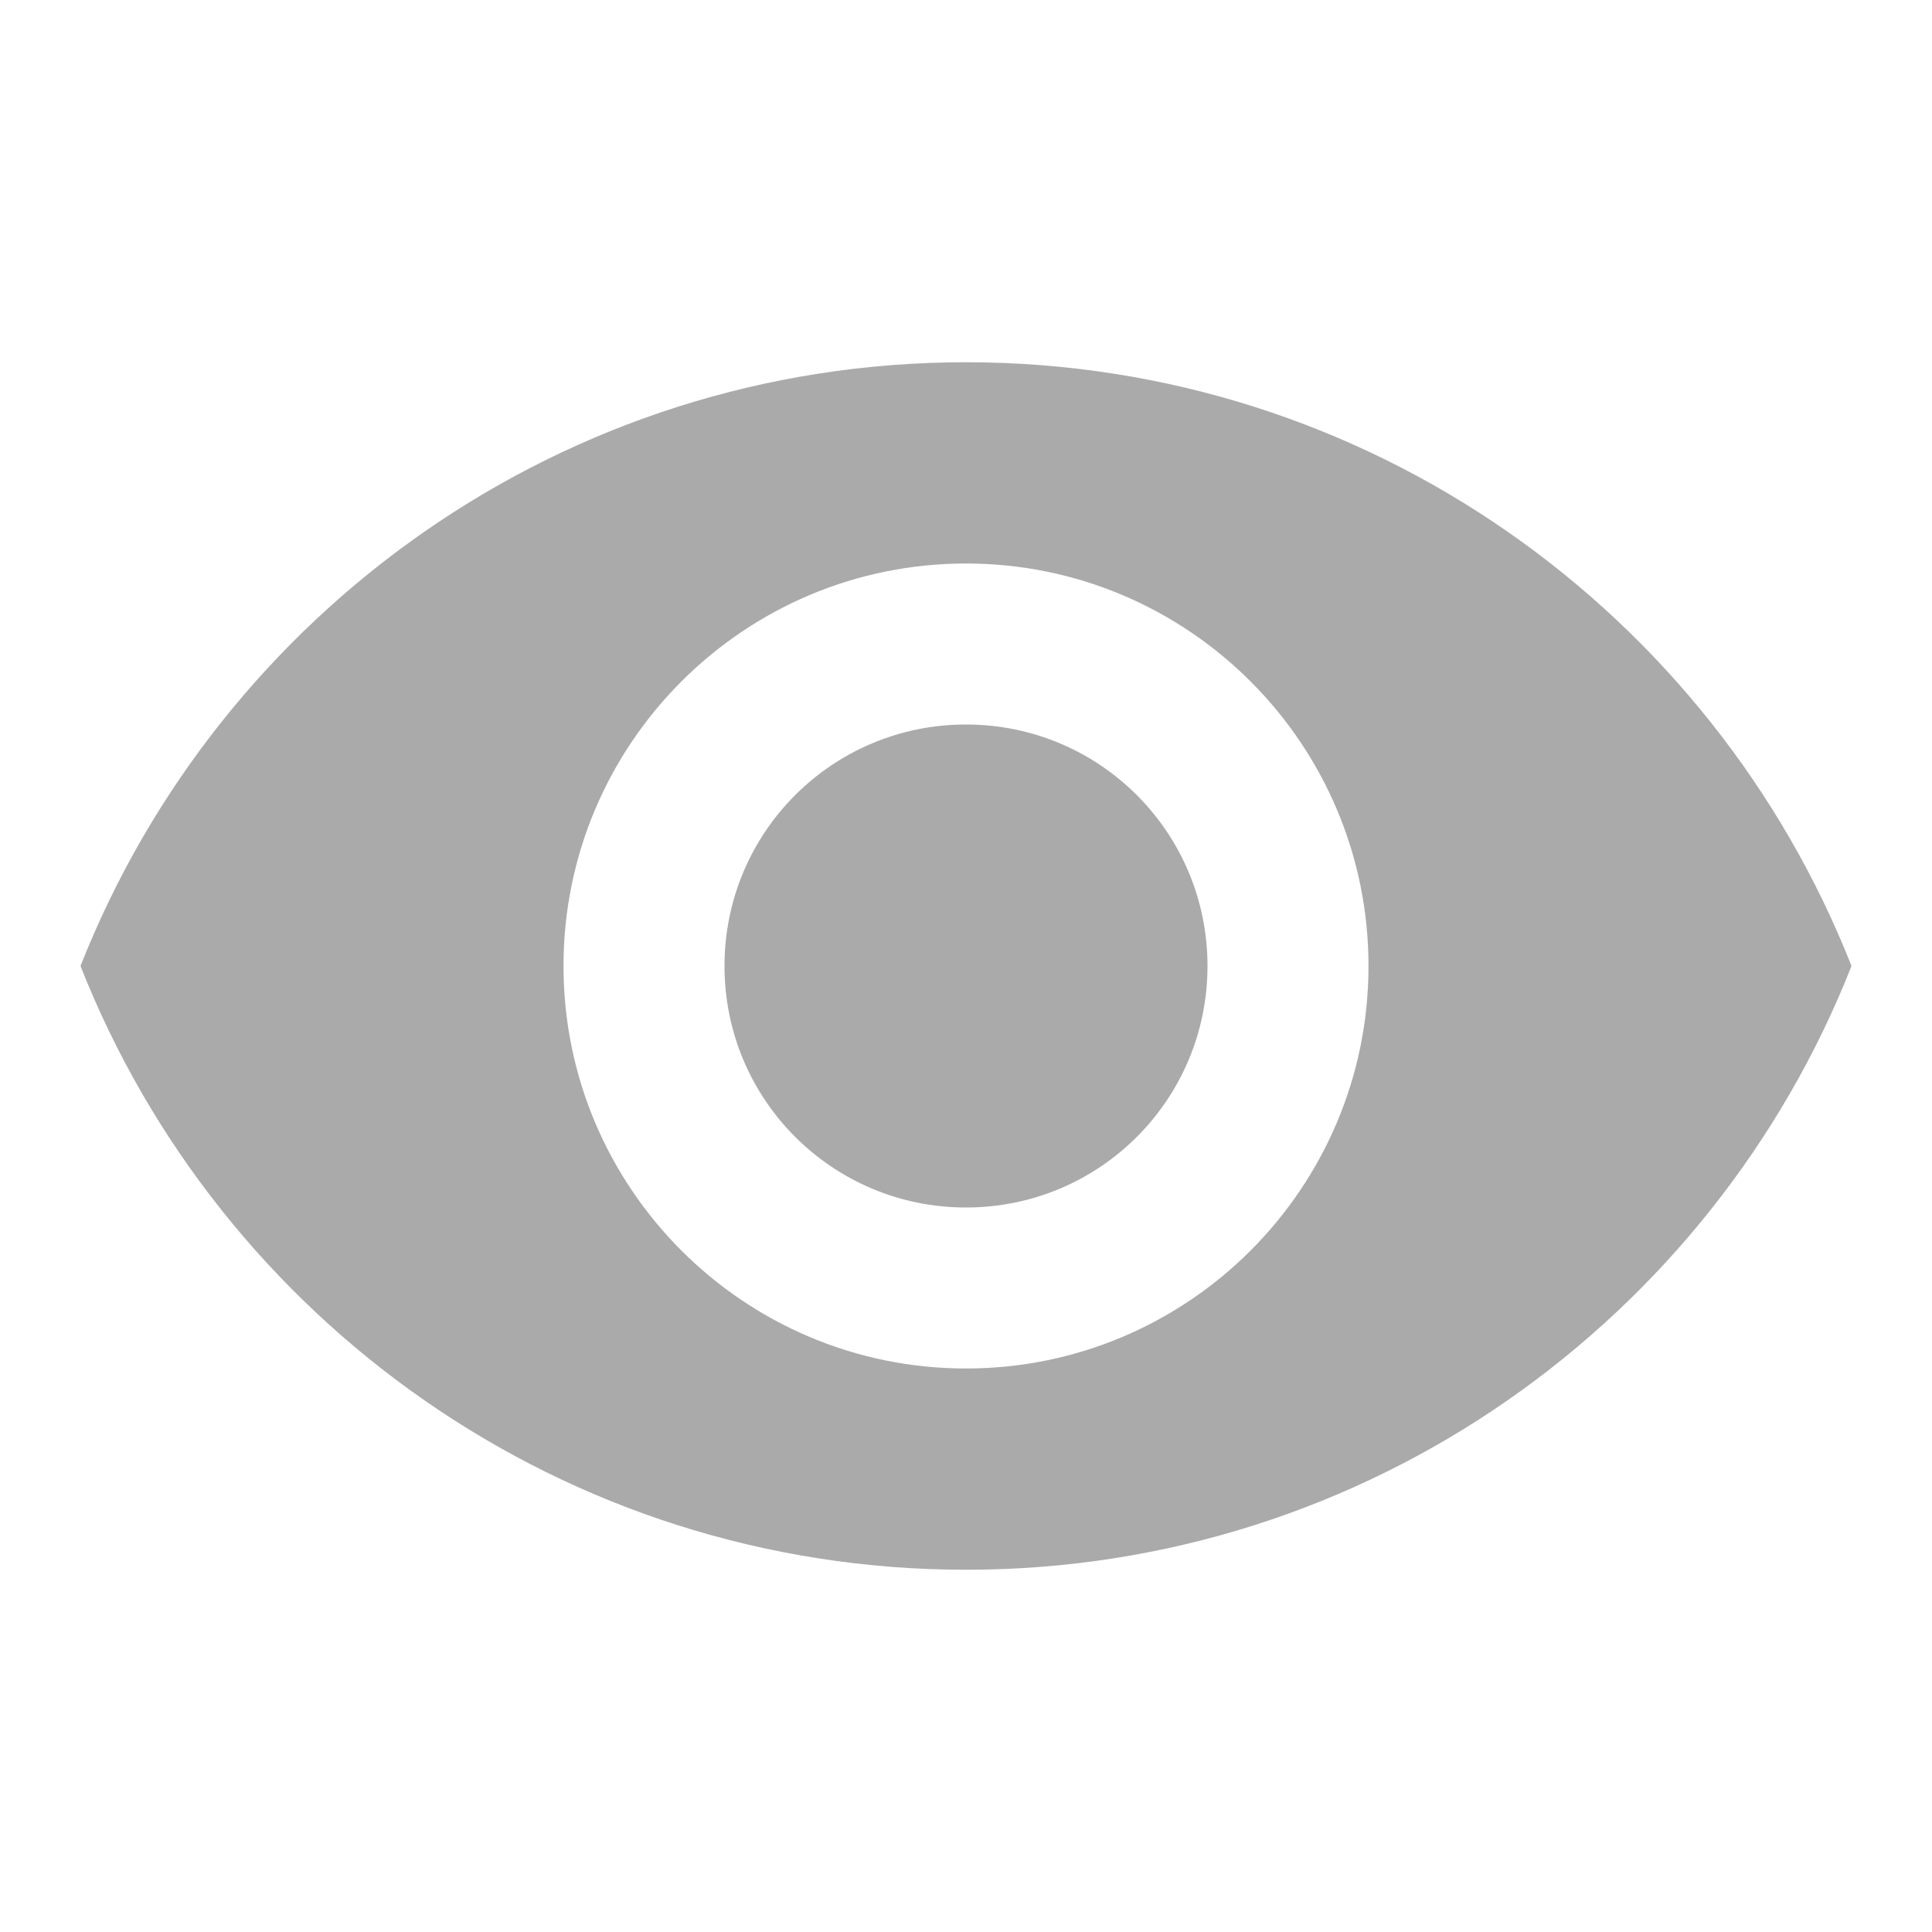
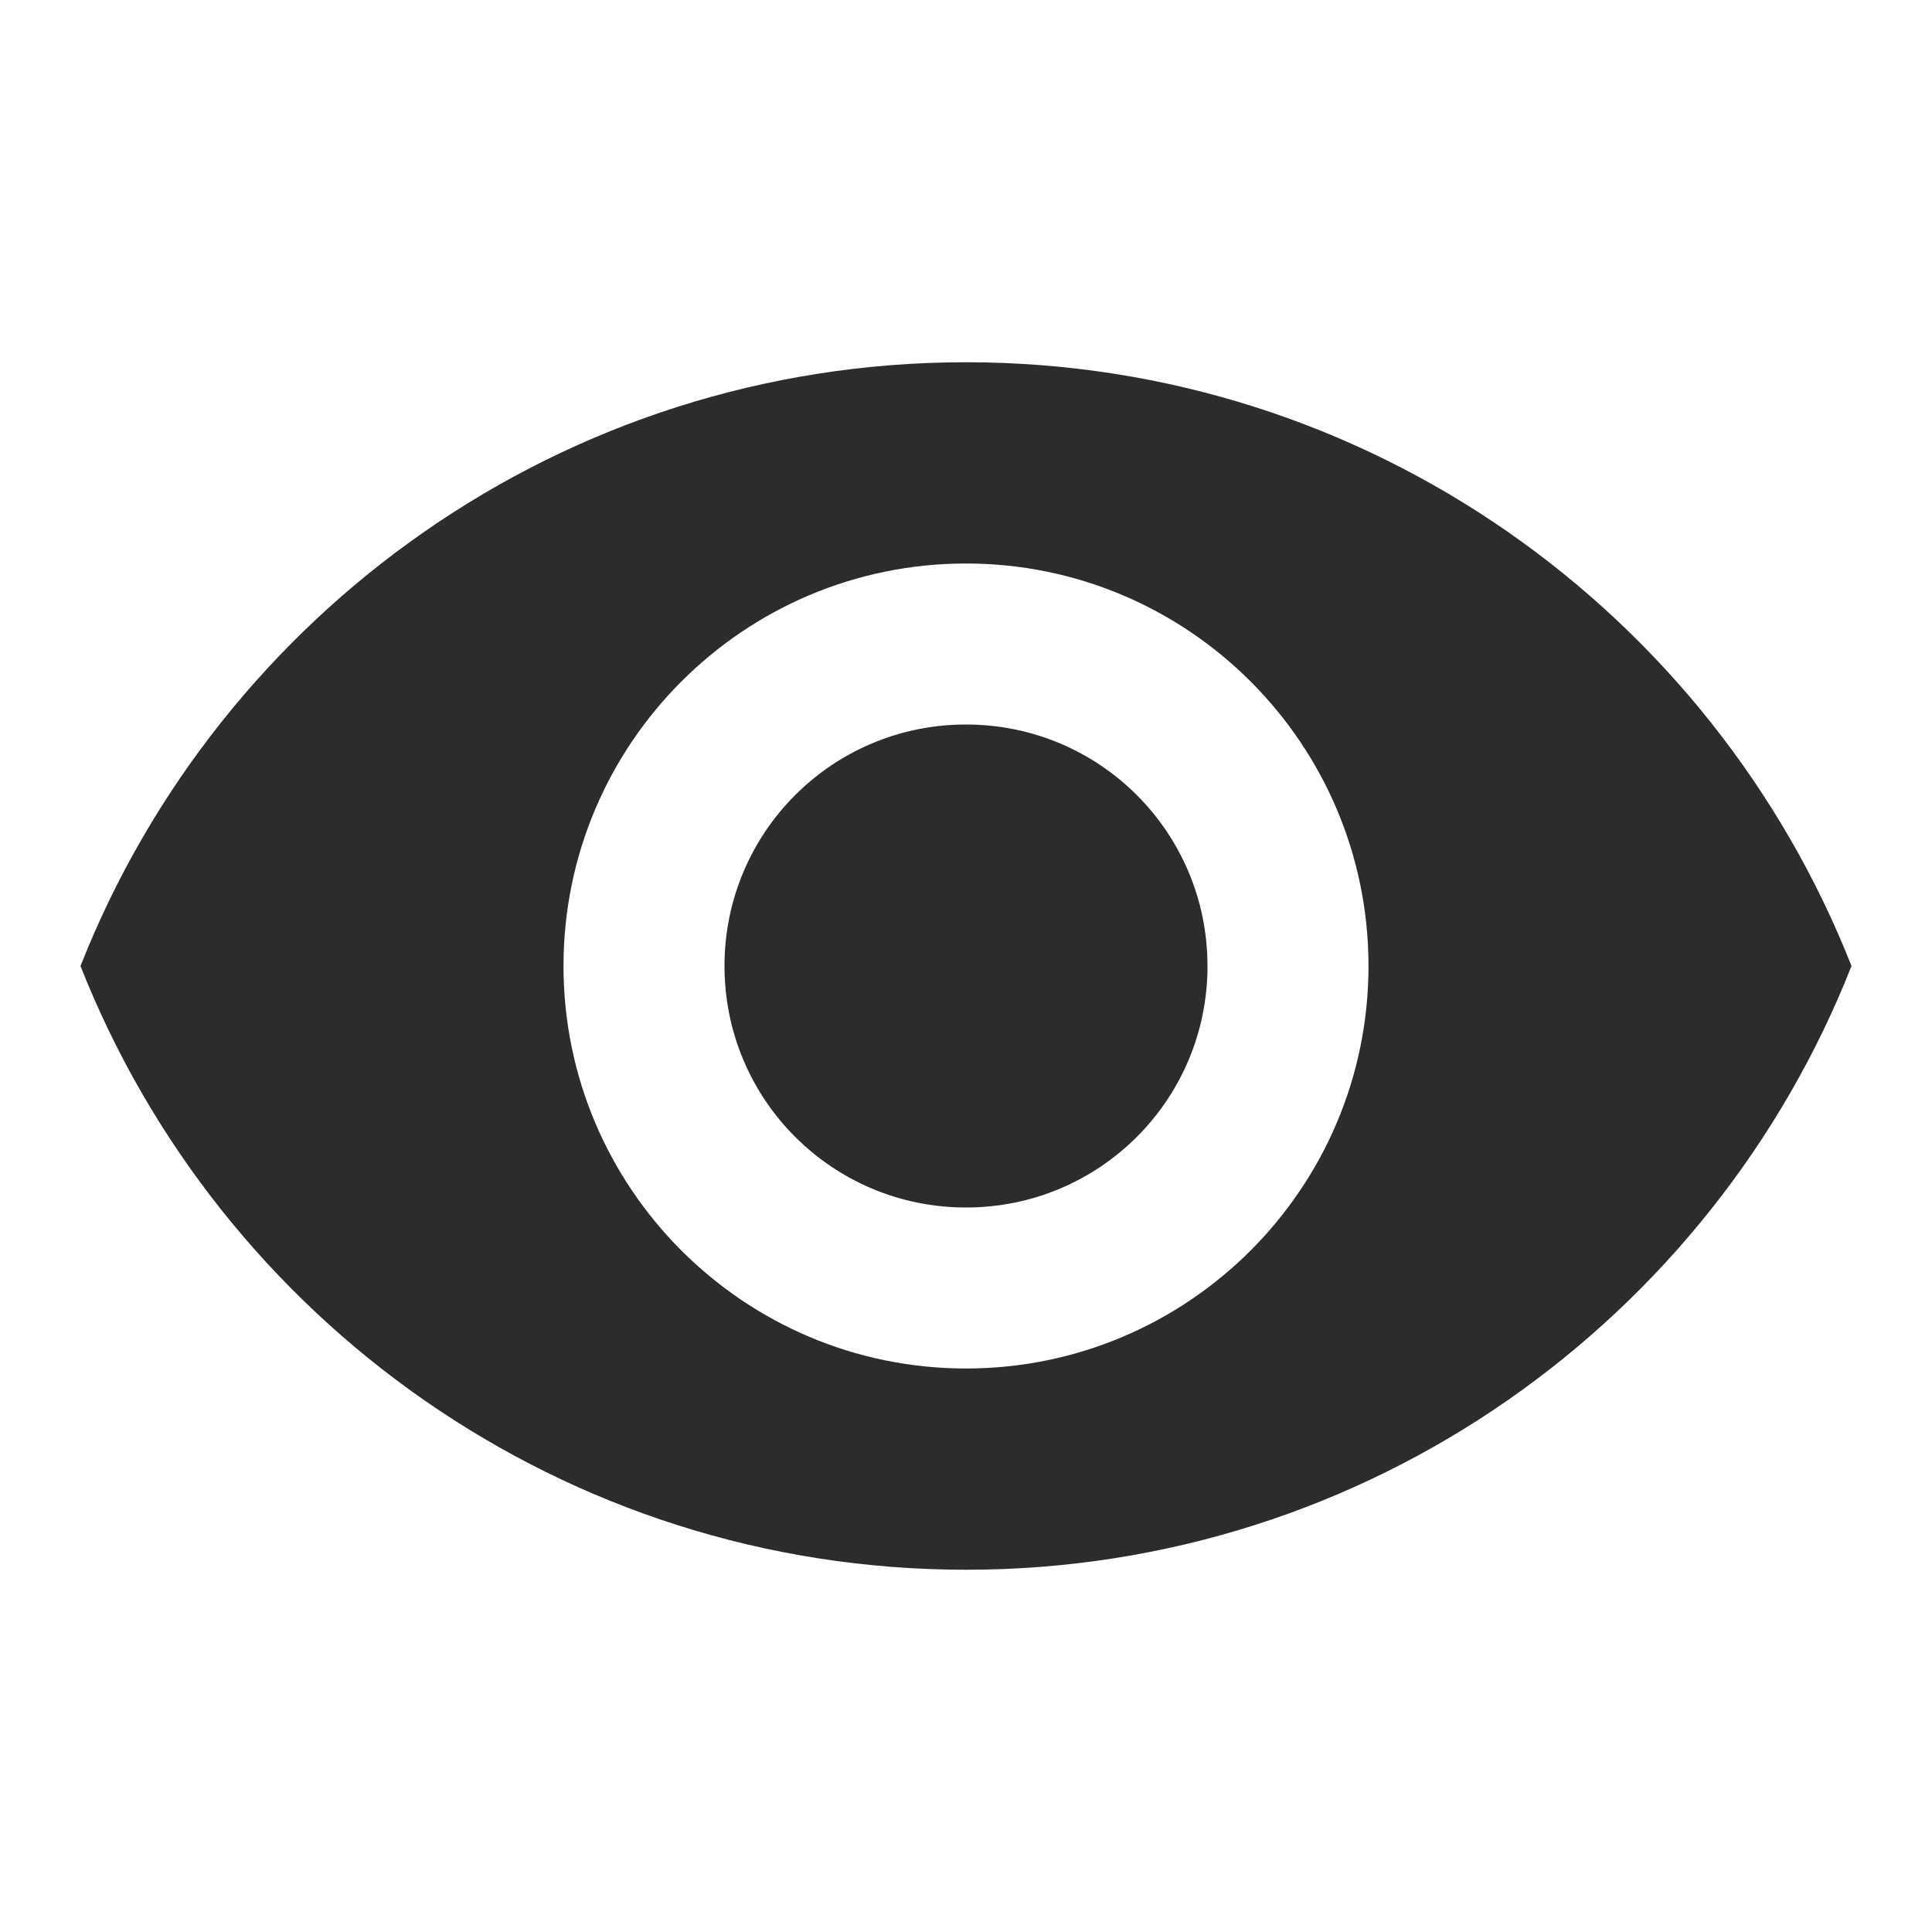
- <svg xmlns="http://www.w3.org/2000/svg" fill="#aaaaaa" height="24" viewBox="0 0 24 24" width="24">
+ <svg xmlns="http://www.w3.org/2000/svg" fill="#2c2c2c" height="24" viewBox="0 0 24 24" width="24">
  <path d="M0 0h24v24H0z" fill="none" />
  <path d="M12 4.5C7 4.5 2.73 7.61 1 12c1.73 4.39 6 7.5 11 7.5s9.27-3.11 11-7.5c-1.73-4.39-6-7.5-11-7.5zM12 17c-2.76 0-5-2.24-5-5s2.24-5 5-5 5 2.24 5 5-2.24 5-5 5zm0-8c-1.66 0-3 1.34-3 3s1.34 3 3 3 3-1.34 3-3-1.34-3-3-3z" />
</svg>
